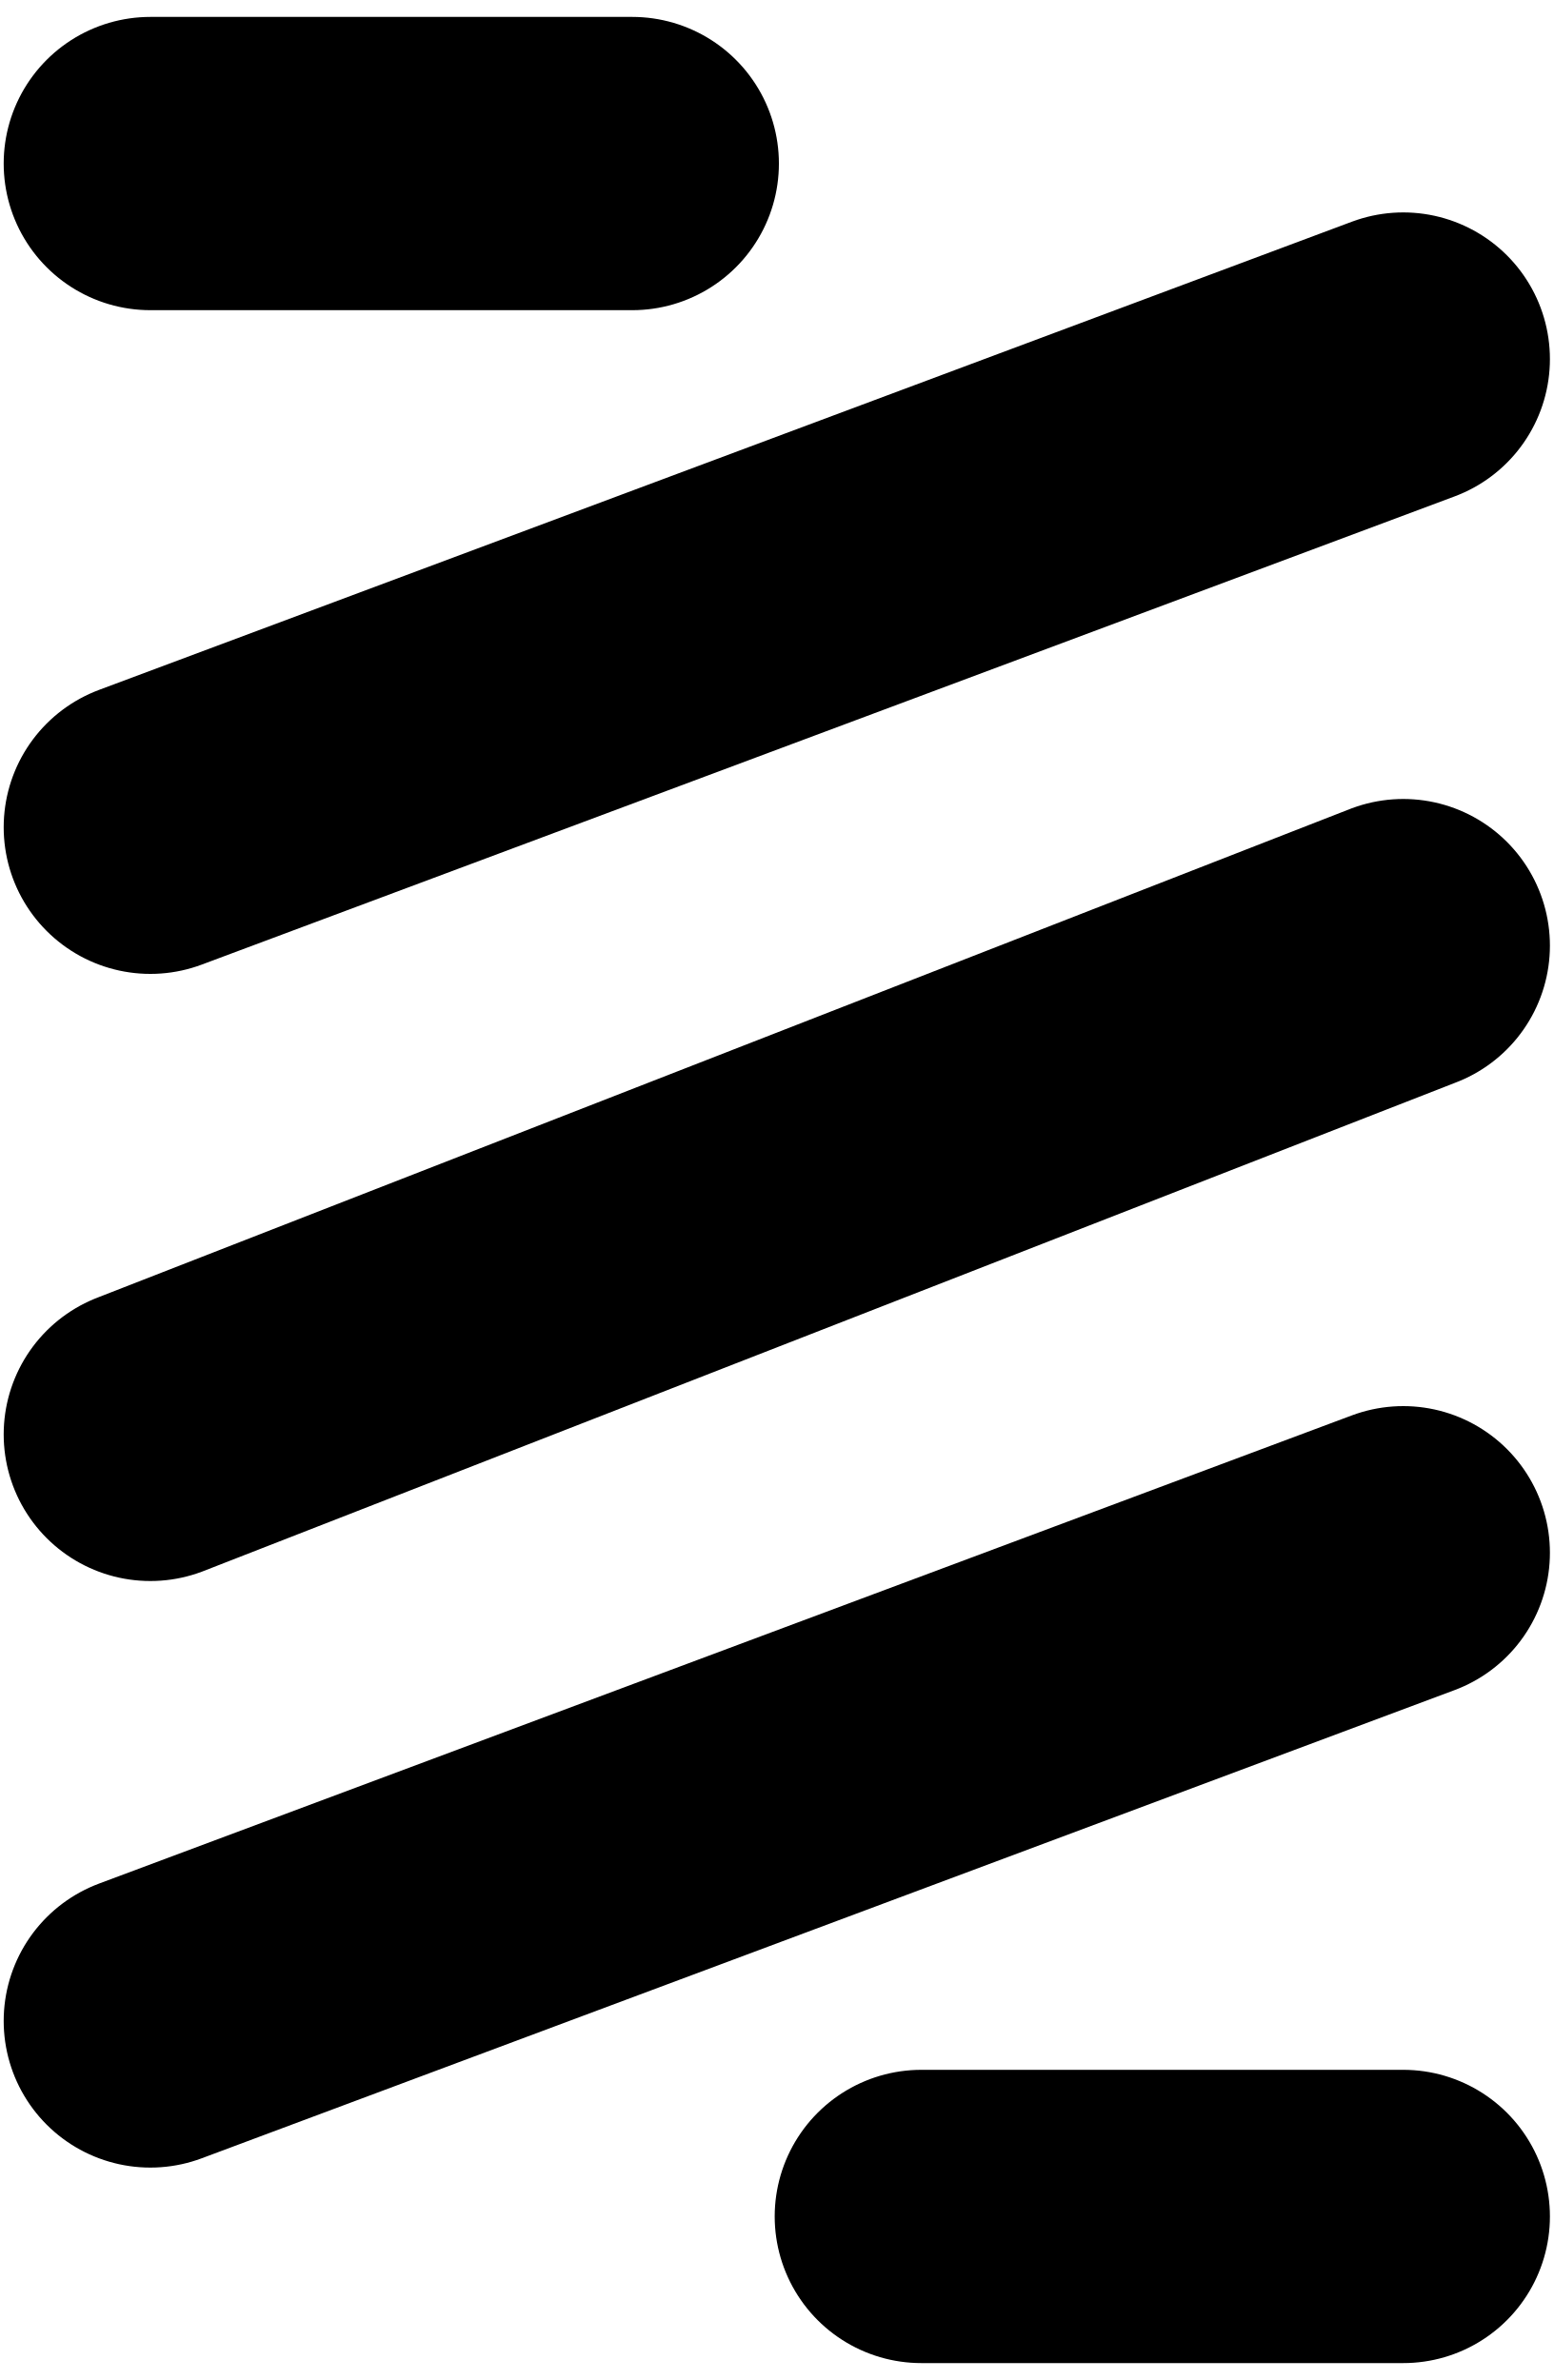
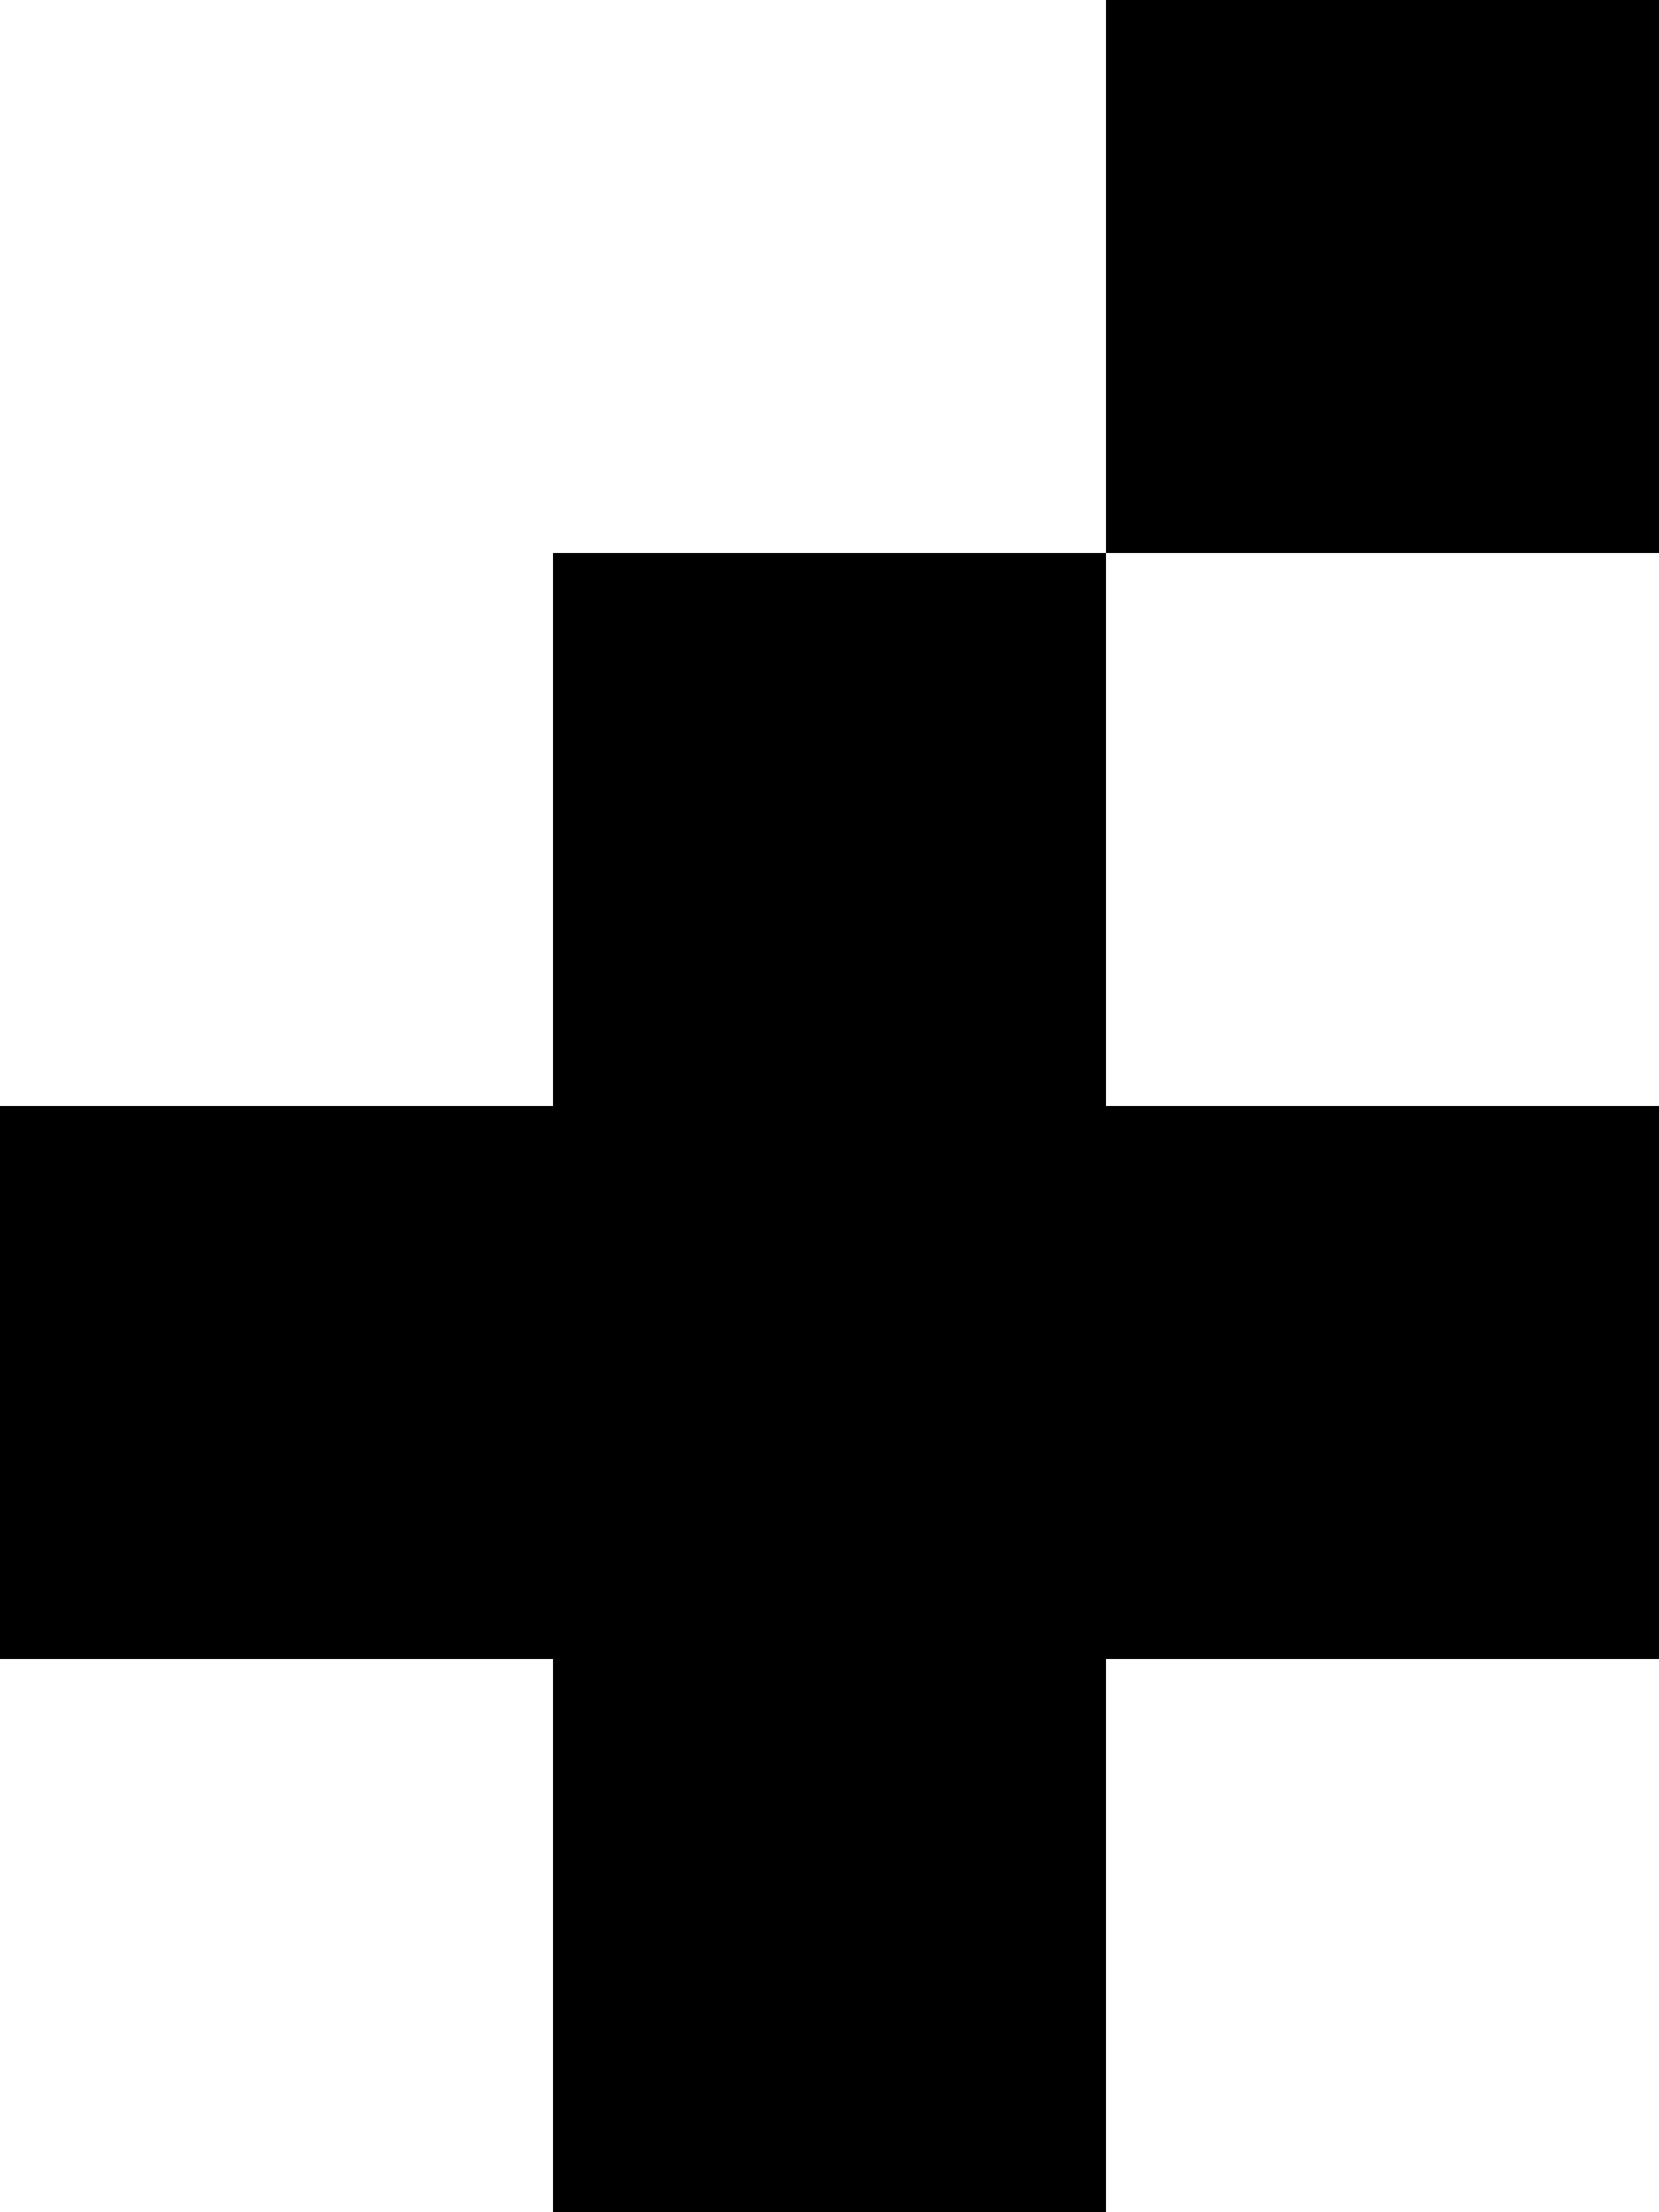
- <svg xmlns="http://www.w3.org/2000/svg" width="62" height="95" viewBox="0 0 62 95" fill="none">
-   <path d="M6 6.528H25.231M56 14.332L6 33.021M56 61.979L6 80.668M56 88.472H36.769" stroke="black" stroke-width="11.706" stroke-linecap="round" stroke-linejoin="round" />
-   <path d="M56 37.745L6 57.255" stroke="black" stroke-width="11.706" stroke-linecap="round" stroke-linejoin="bevel" />
+ <svg xmlns="http://www.w3.org/2000/svg" width="18" height="24" viewBox="0 0 18 24" fill="none">
+   <rect x="12" width="6" height="6" fill="black" />
+   <rect y="12" width="18" height="6" fill="black" />
+   <rect x="6" y="24" width="18" height="6" transform="rotate(-90 6 24)" fill="black" />
</svg>
